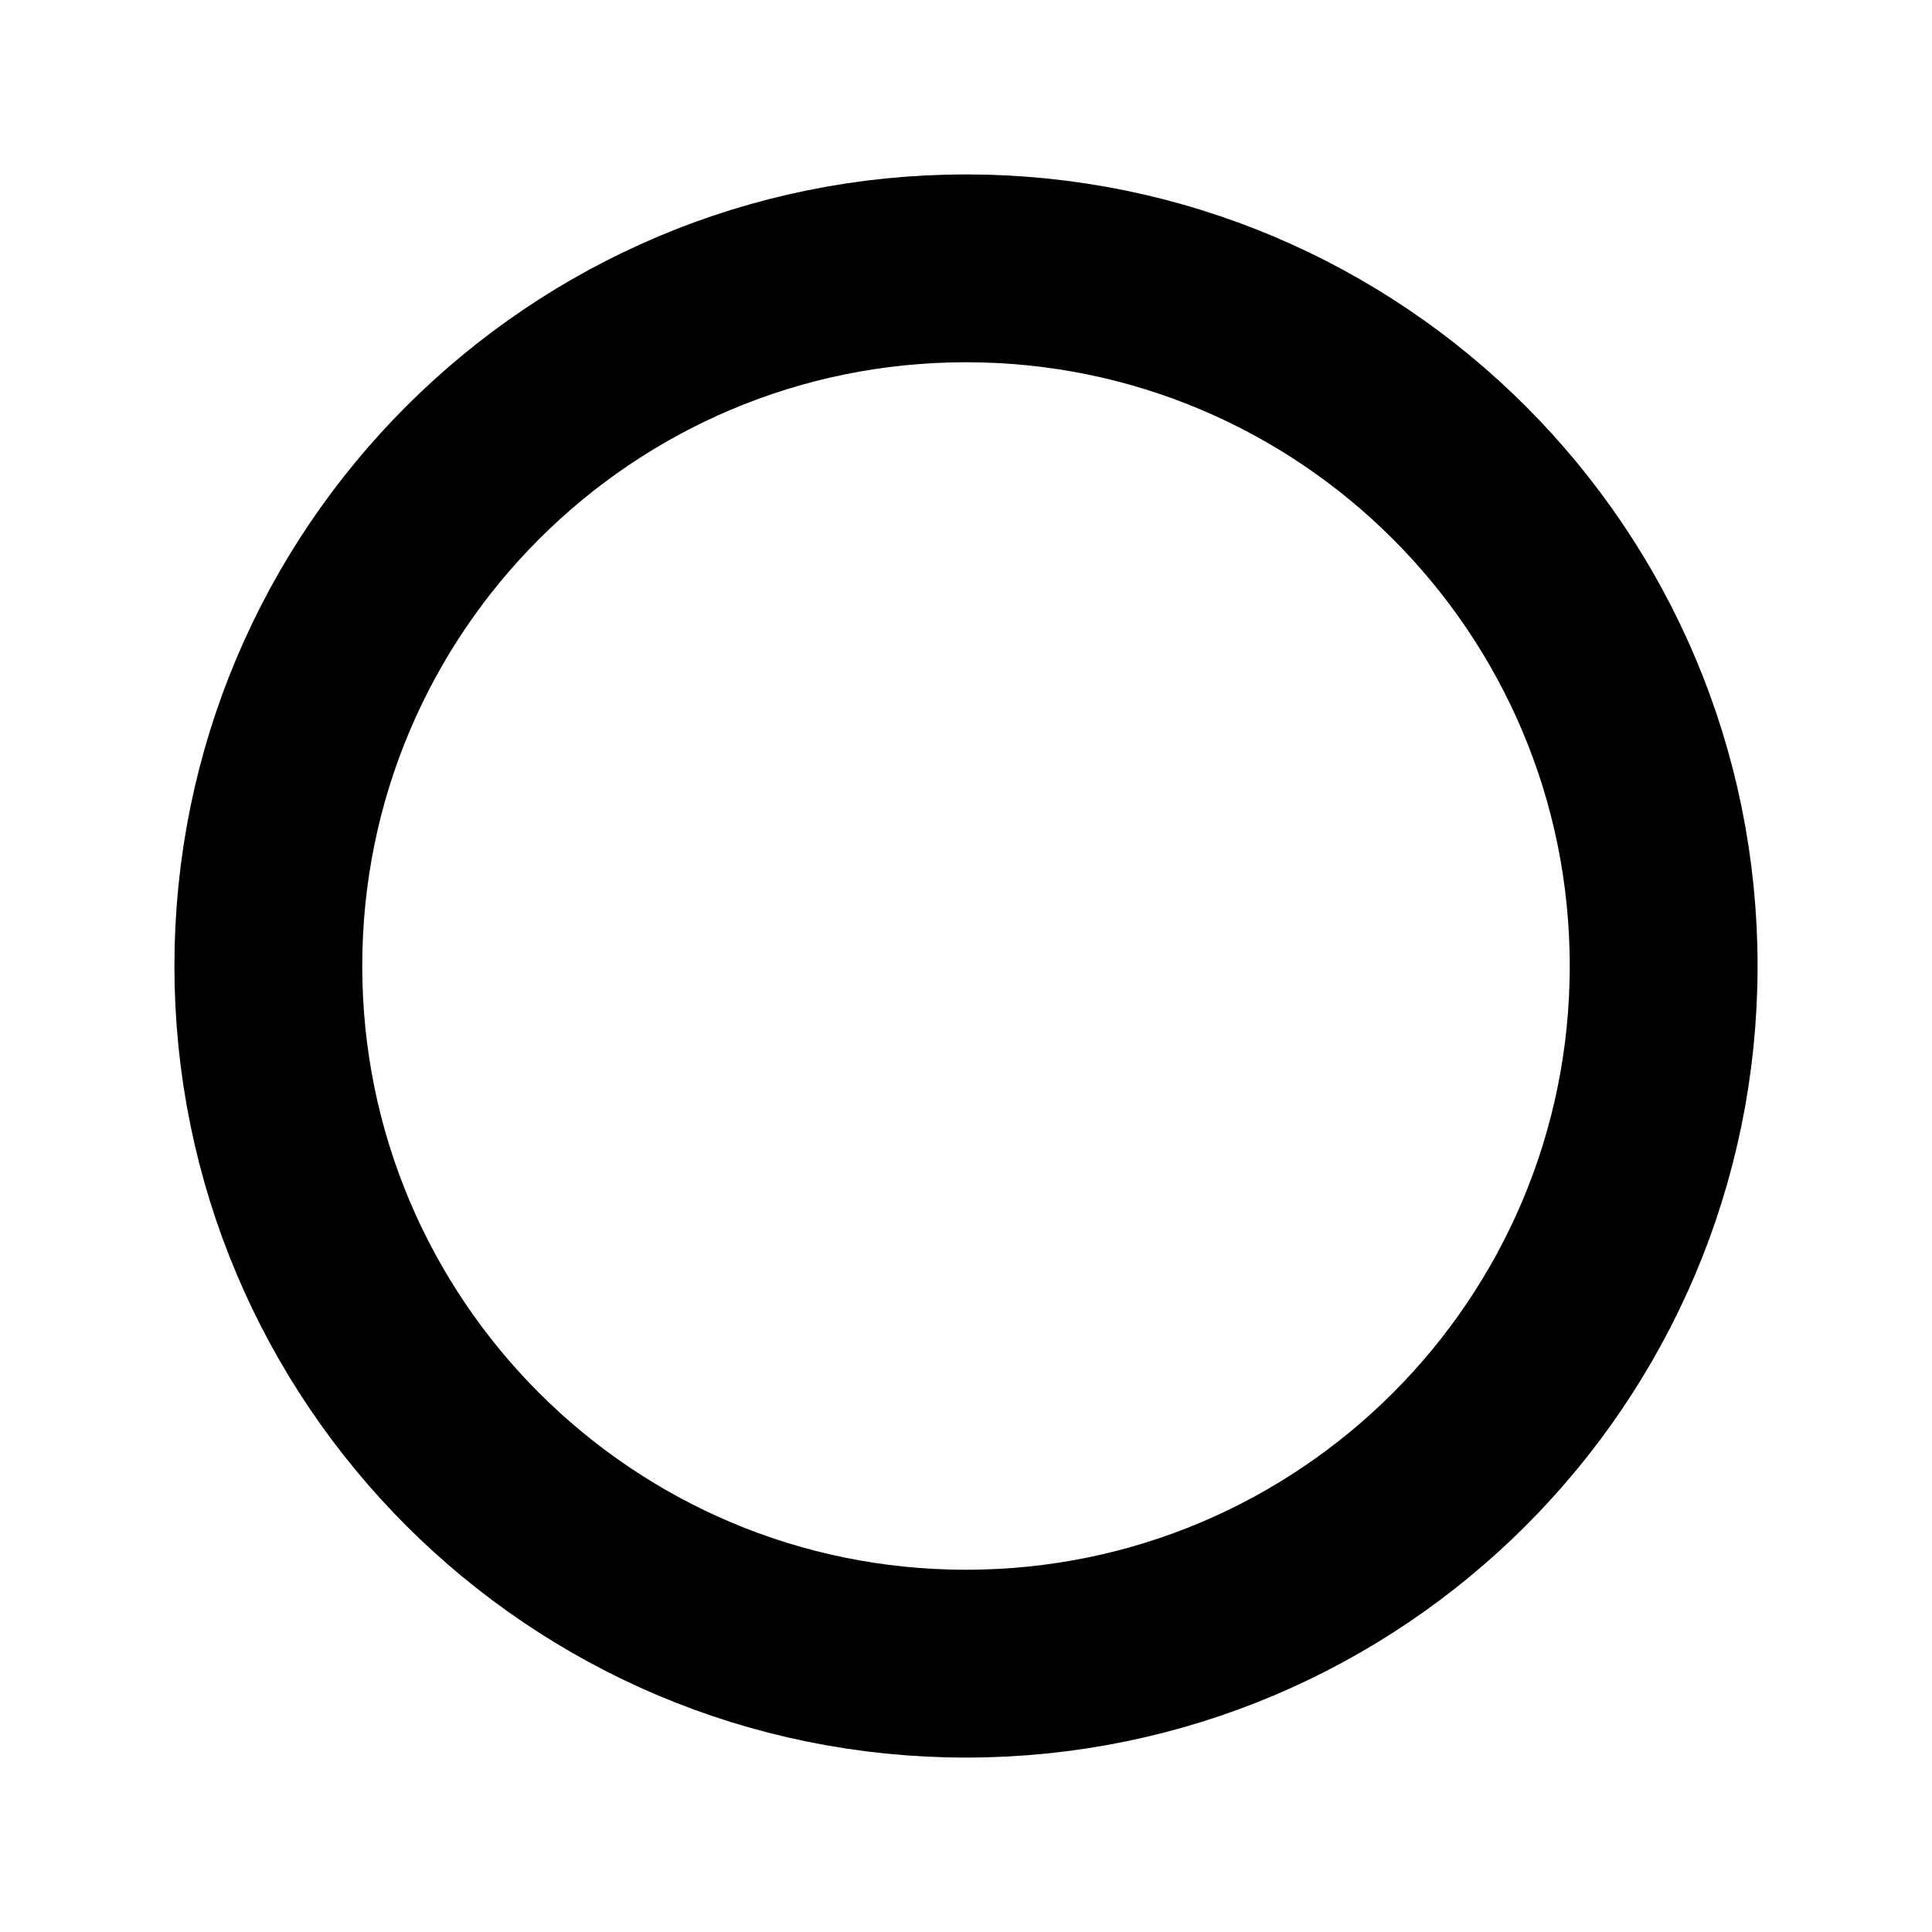
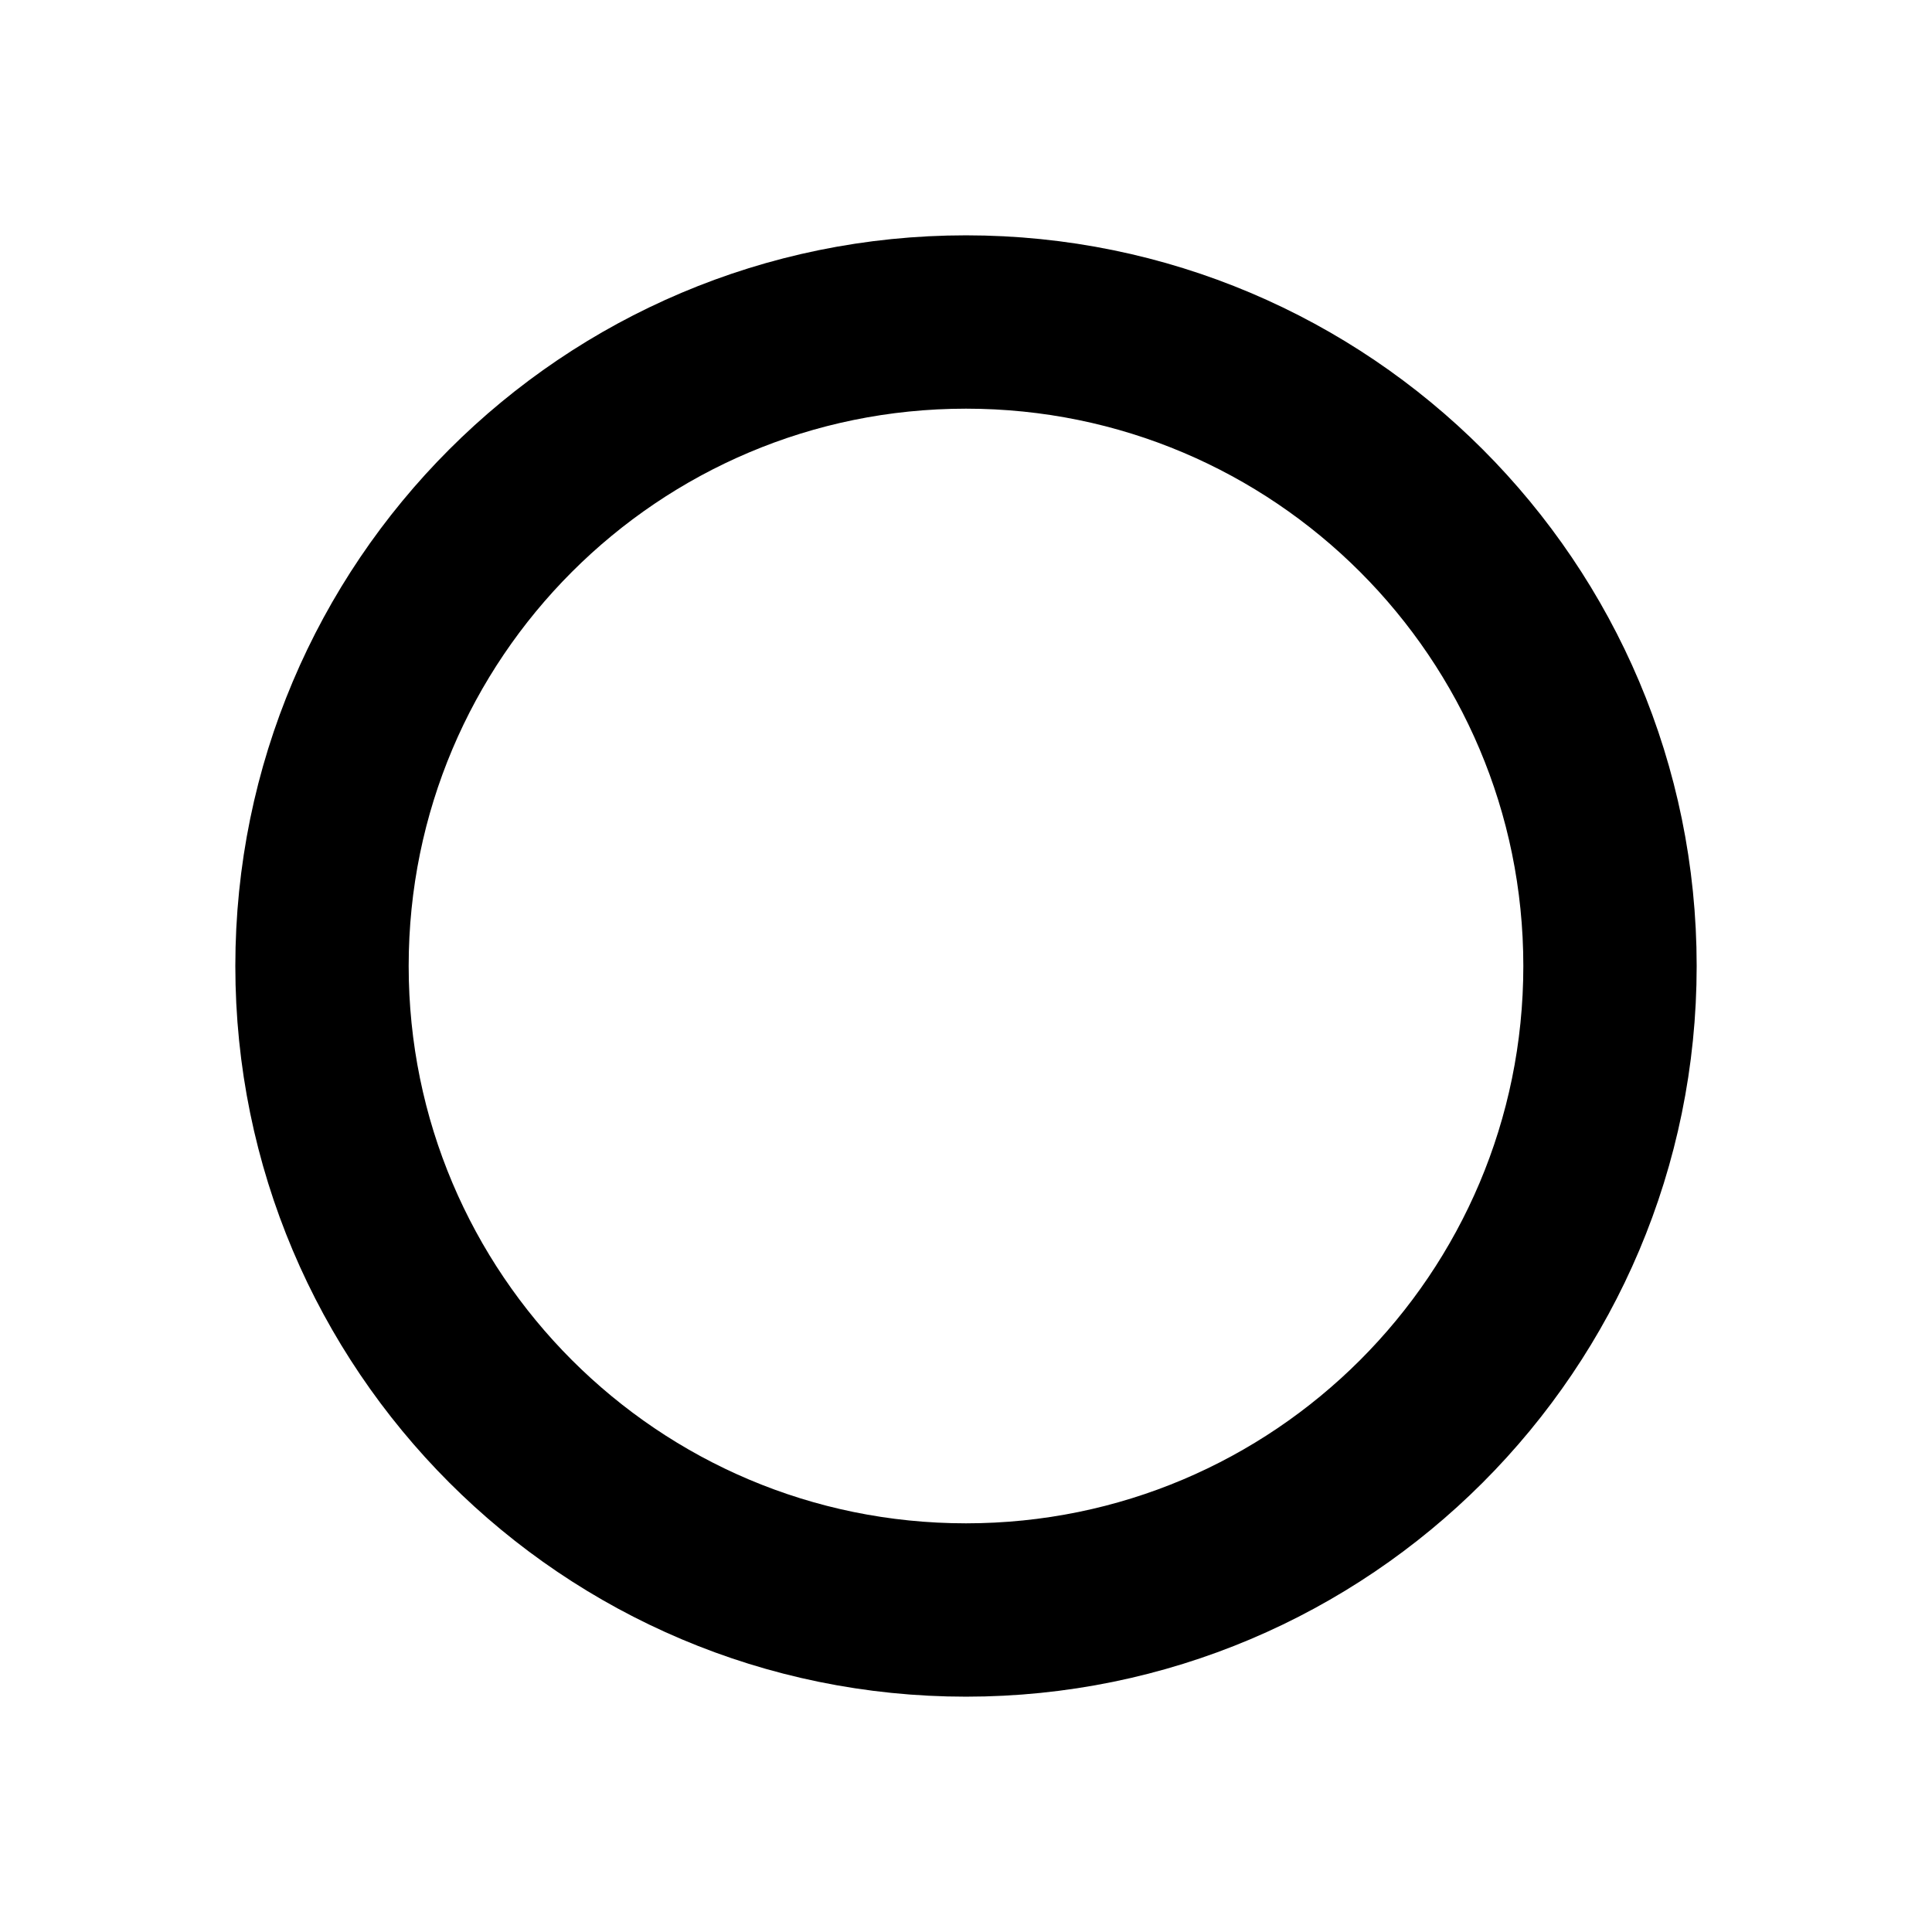
<svg xmlns="http://www.w3.org/2000/svg" width="144" height="144" viewBox="0 0 144 144">
  <defs>
-     <style>.cls-1,.cls-2{fill:none;}.cls-2{stroke:#000;stroke-miterlimit:10;stroke-width:14px;}</style>
+     <style>.cls-1,.cls-2{fill:none;}.cls-2{stroke:#000;stroke-miterlimit:10;stroke-width:12.92px;}</style>
  </defs>
  <g id="Layer_2" data-name="Layer 2">
    <g id="Layer_1-2" data-name="Layer 1">
      <rect class="cls-1" width="144" height="144" />
-       <circle id="Ring" class="cls-2" cx="72" cy="72" r="52" />
+       <circle id="Ring" class="cls-2" cx="72" cy="72" r="48" />
    </g>
  </g>
</svg>
